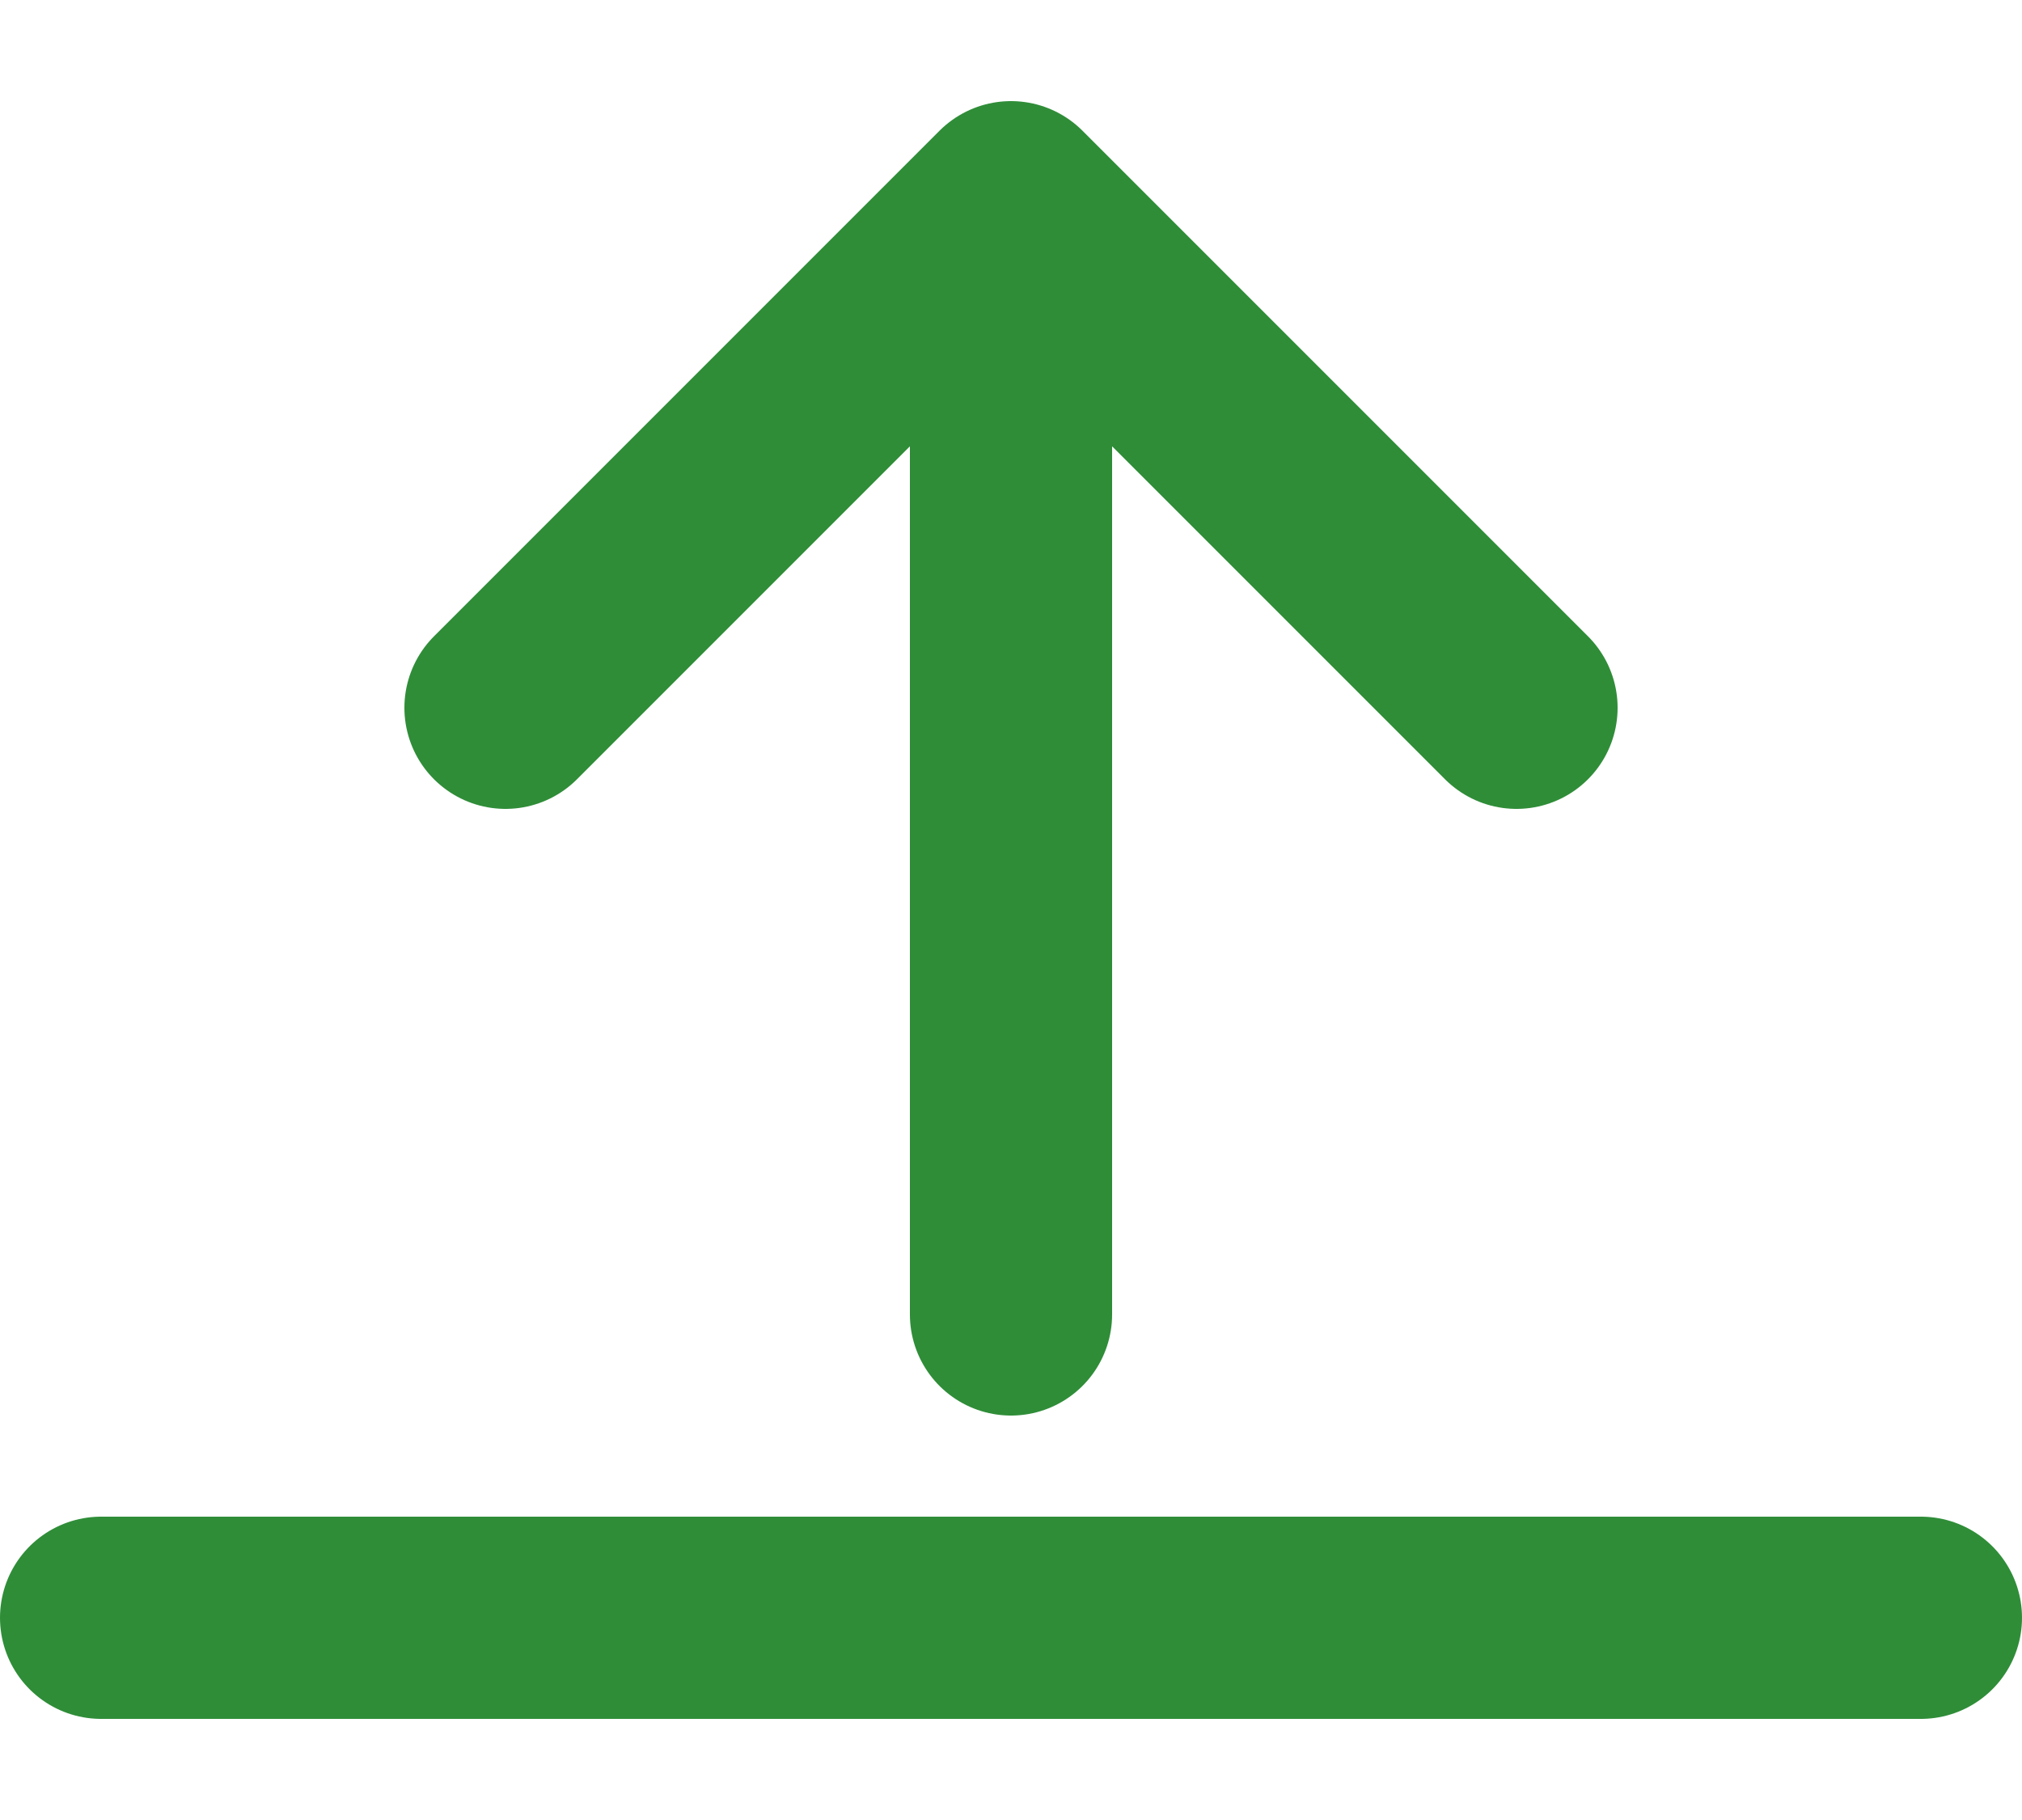
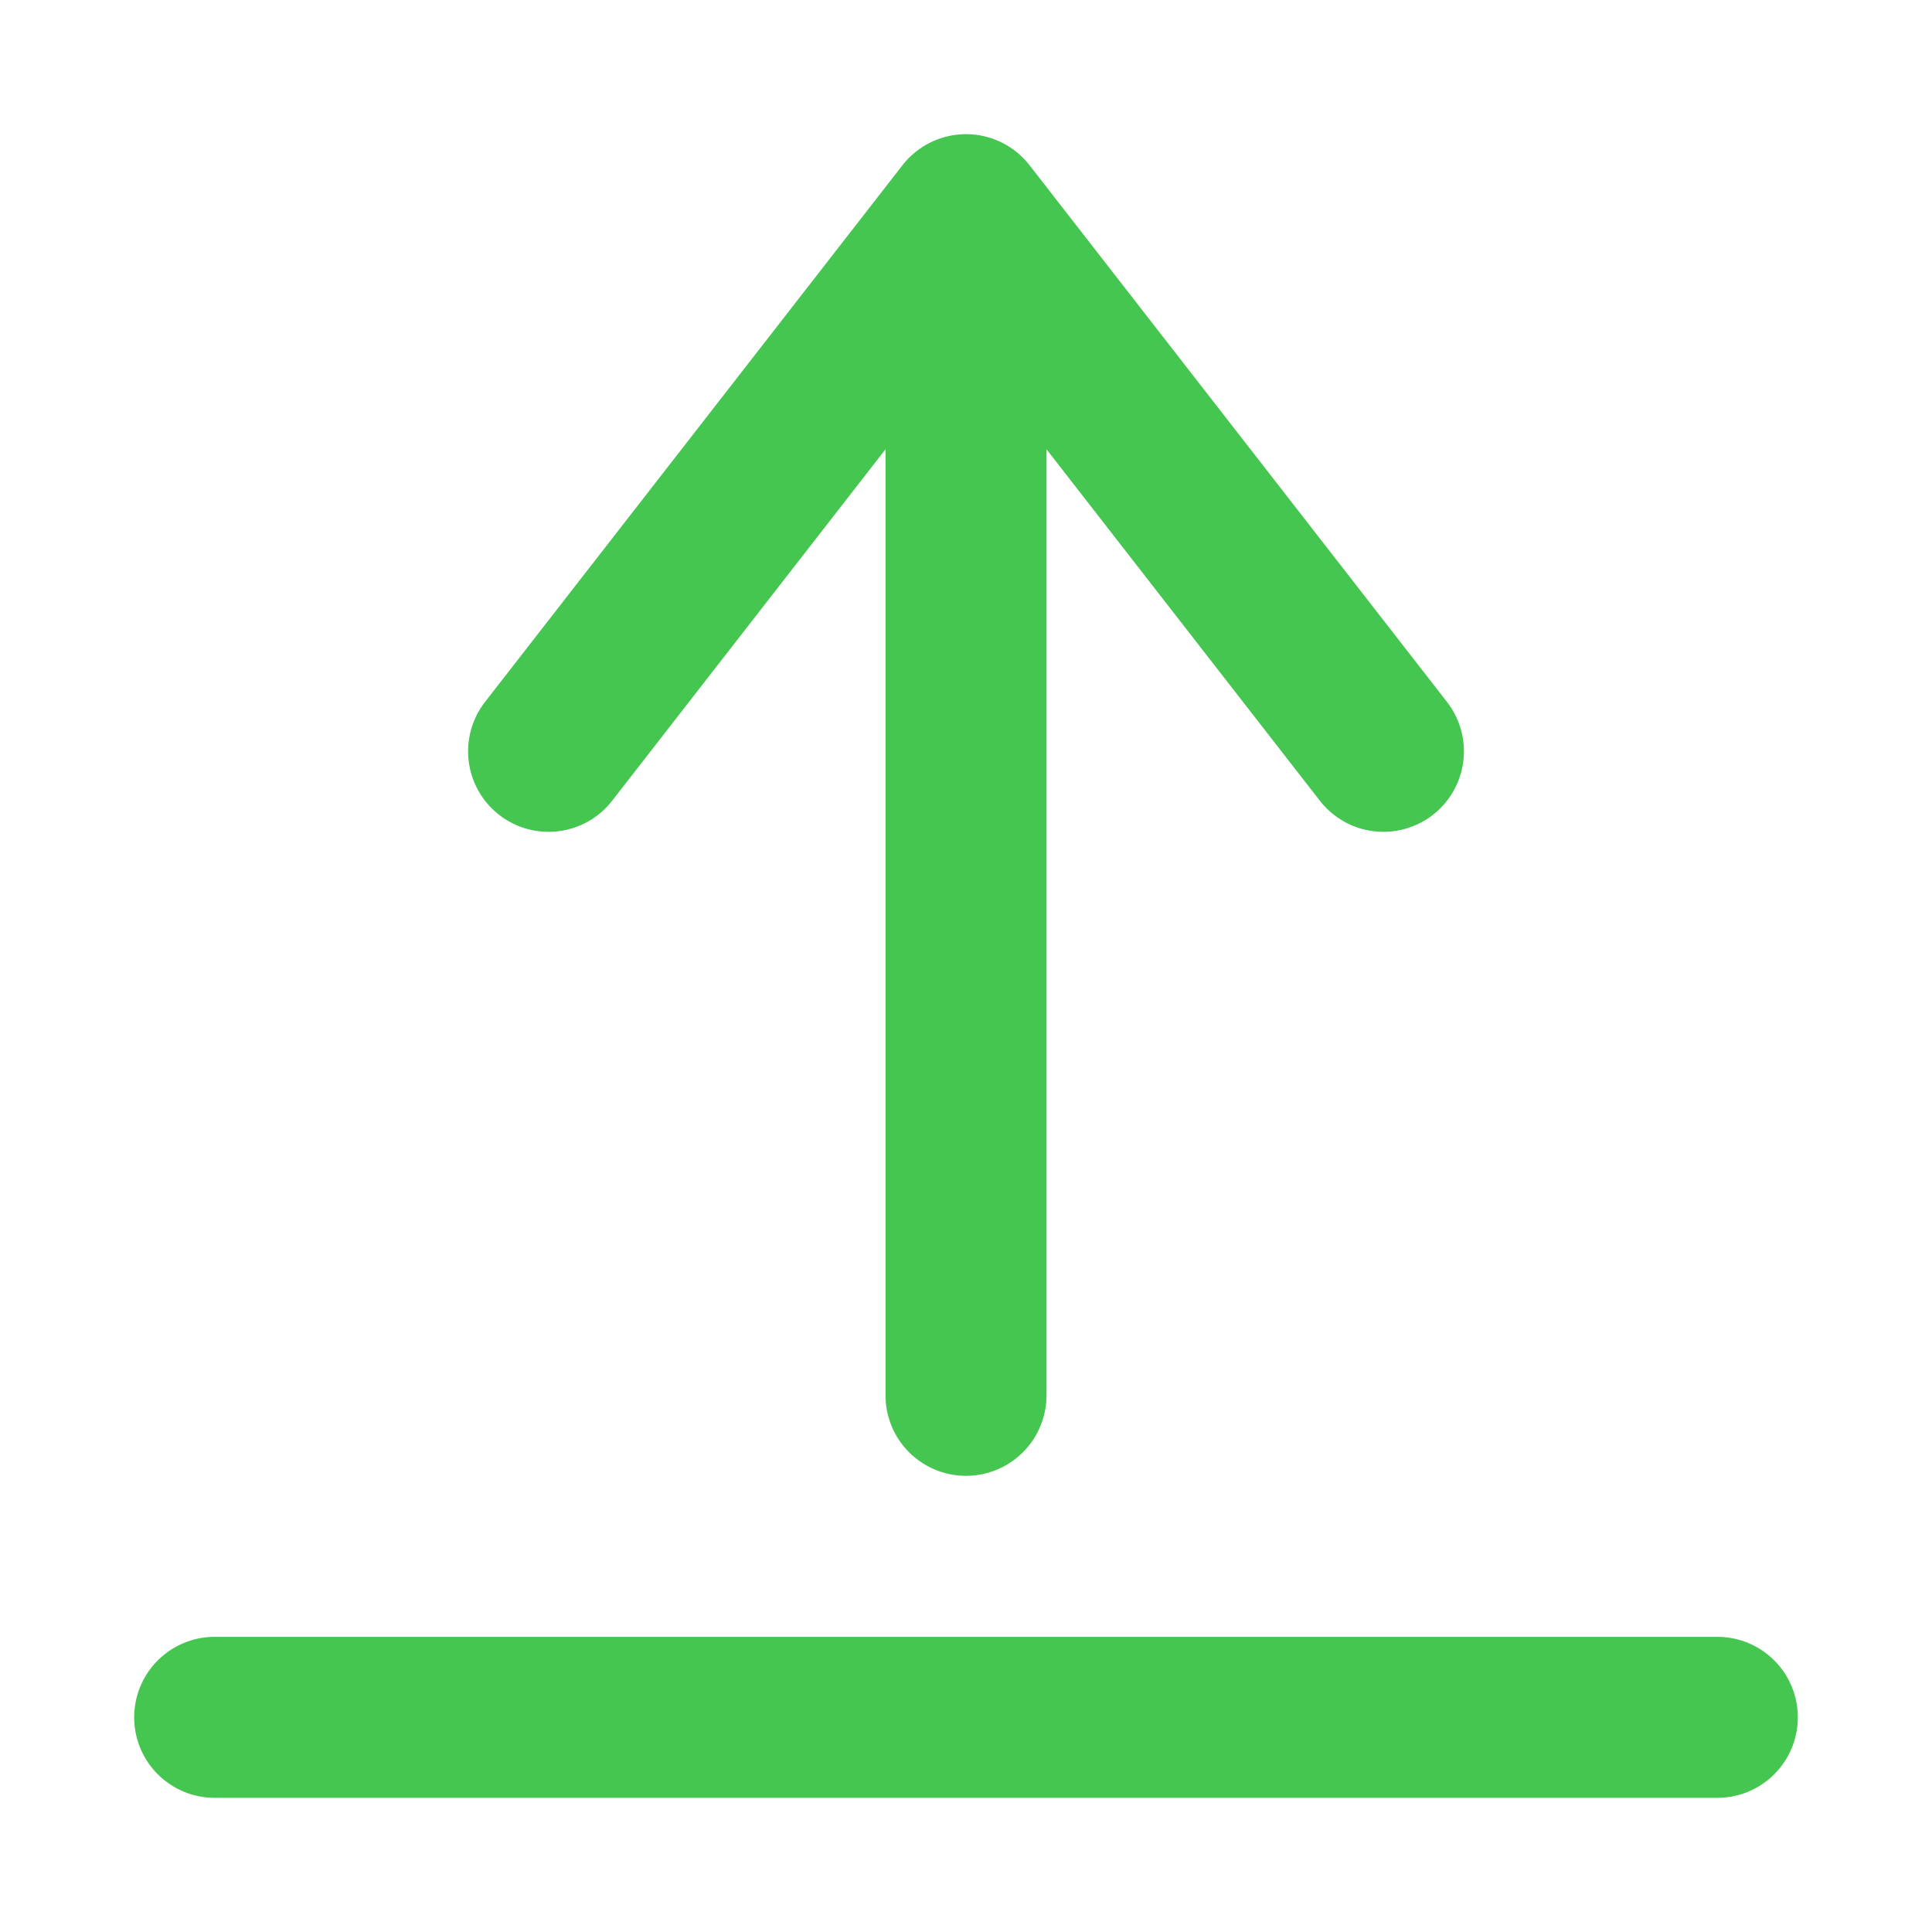
- <svg xmlns="http://www.w3.org/2000/svg" width="10" height="9" viewBox="0 0 10 9" fill="none">
-   <path d="M5 6.5V1M5 1L2.5 3.5M5 1L7.5 3.5M0.5 8H9.5" stroke="#2F8D38" stroke-linecap="round" stroke-linejoin="round" />
+ <svg xmlns="http://www.w3.org/2000/svg" width="18" height="18" viewBox="0 0 18 18" fill="none">
+   <path d="M9 13V2M9 2L5.111 7M9 2L12.889 7M2 16H16" stroke="#44C650" stroke-width="1.5" stroke-linecap="round" stroke-linejoin="round" />
</svg>
